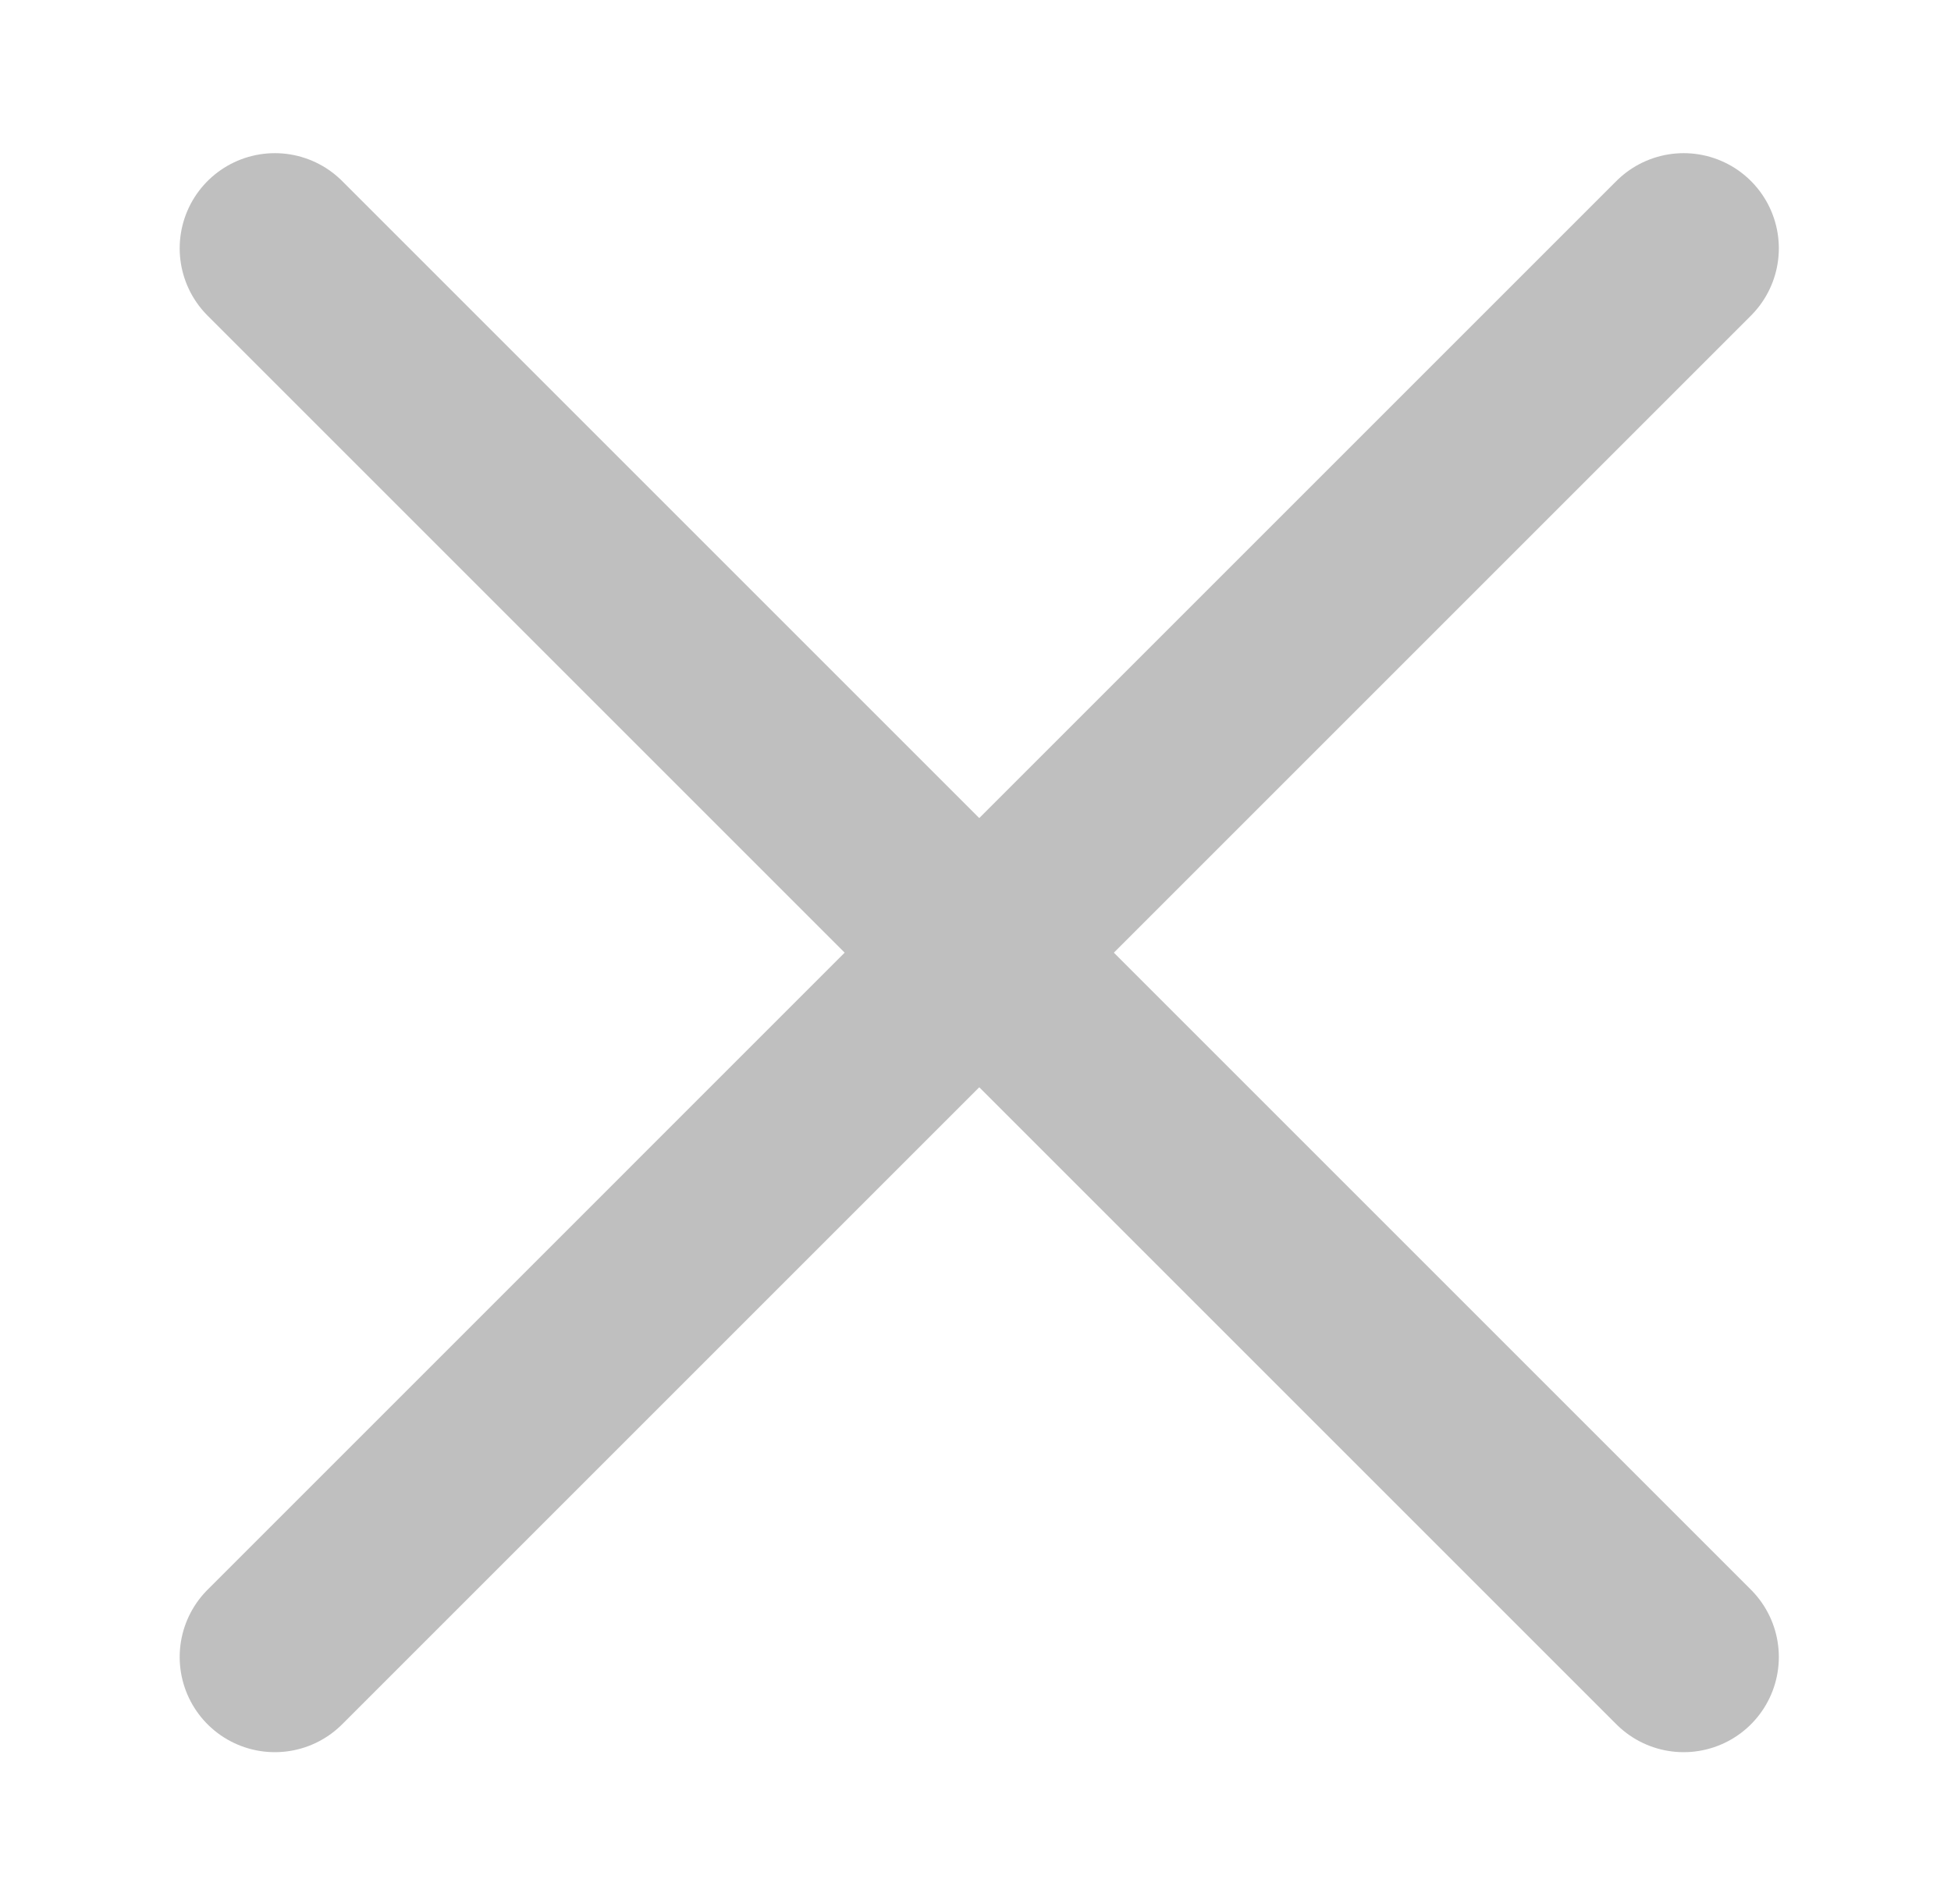
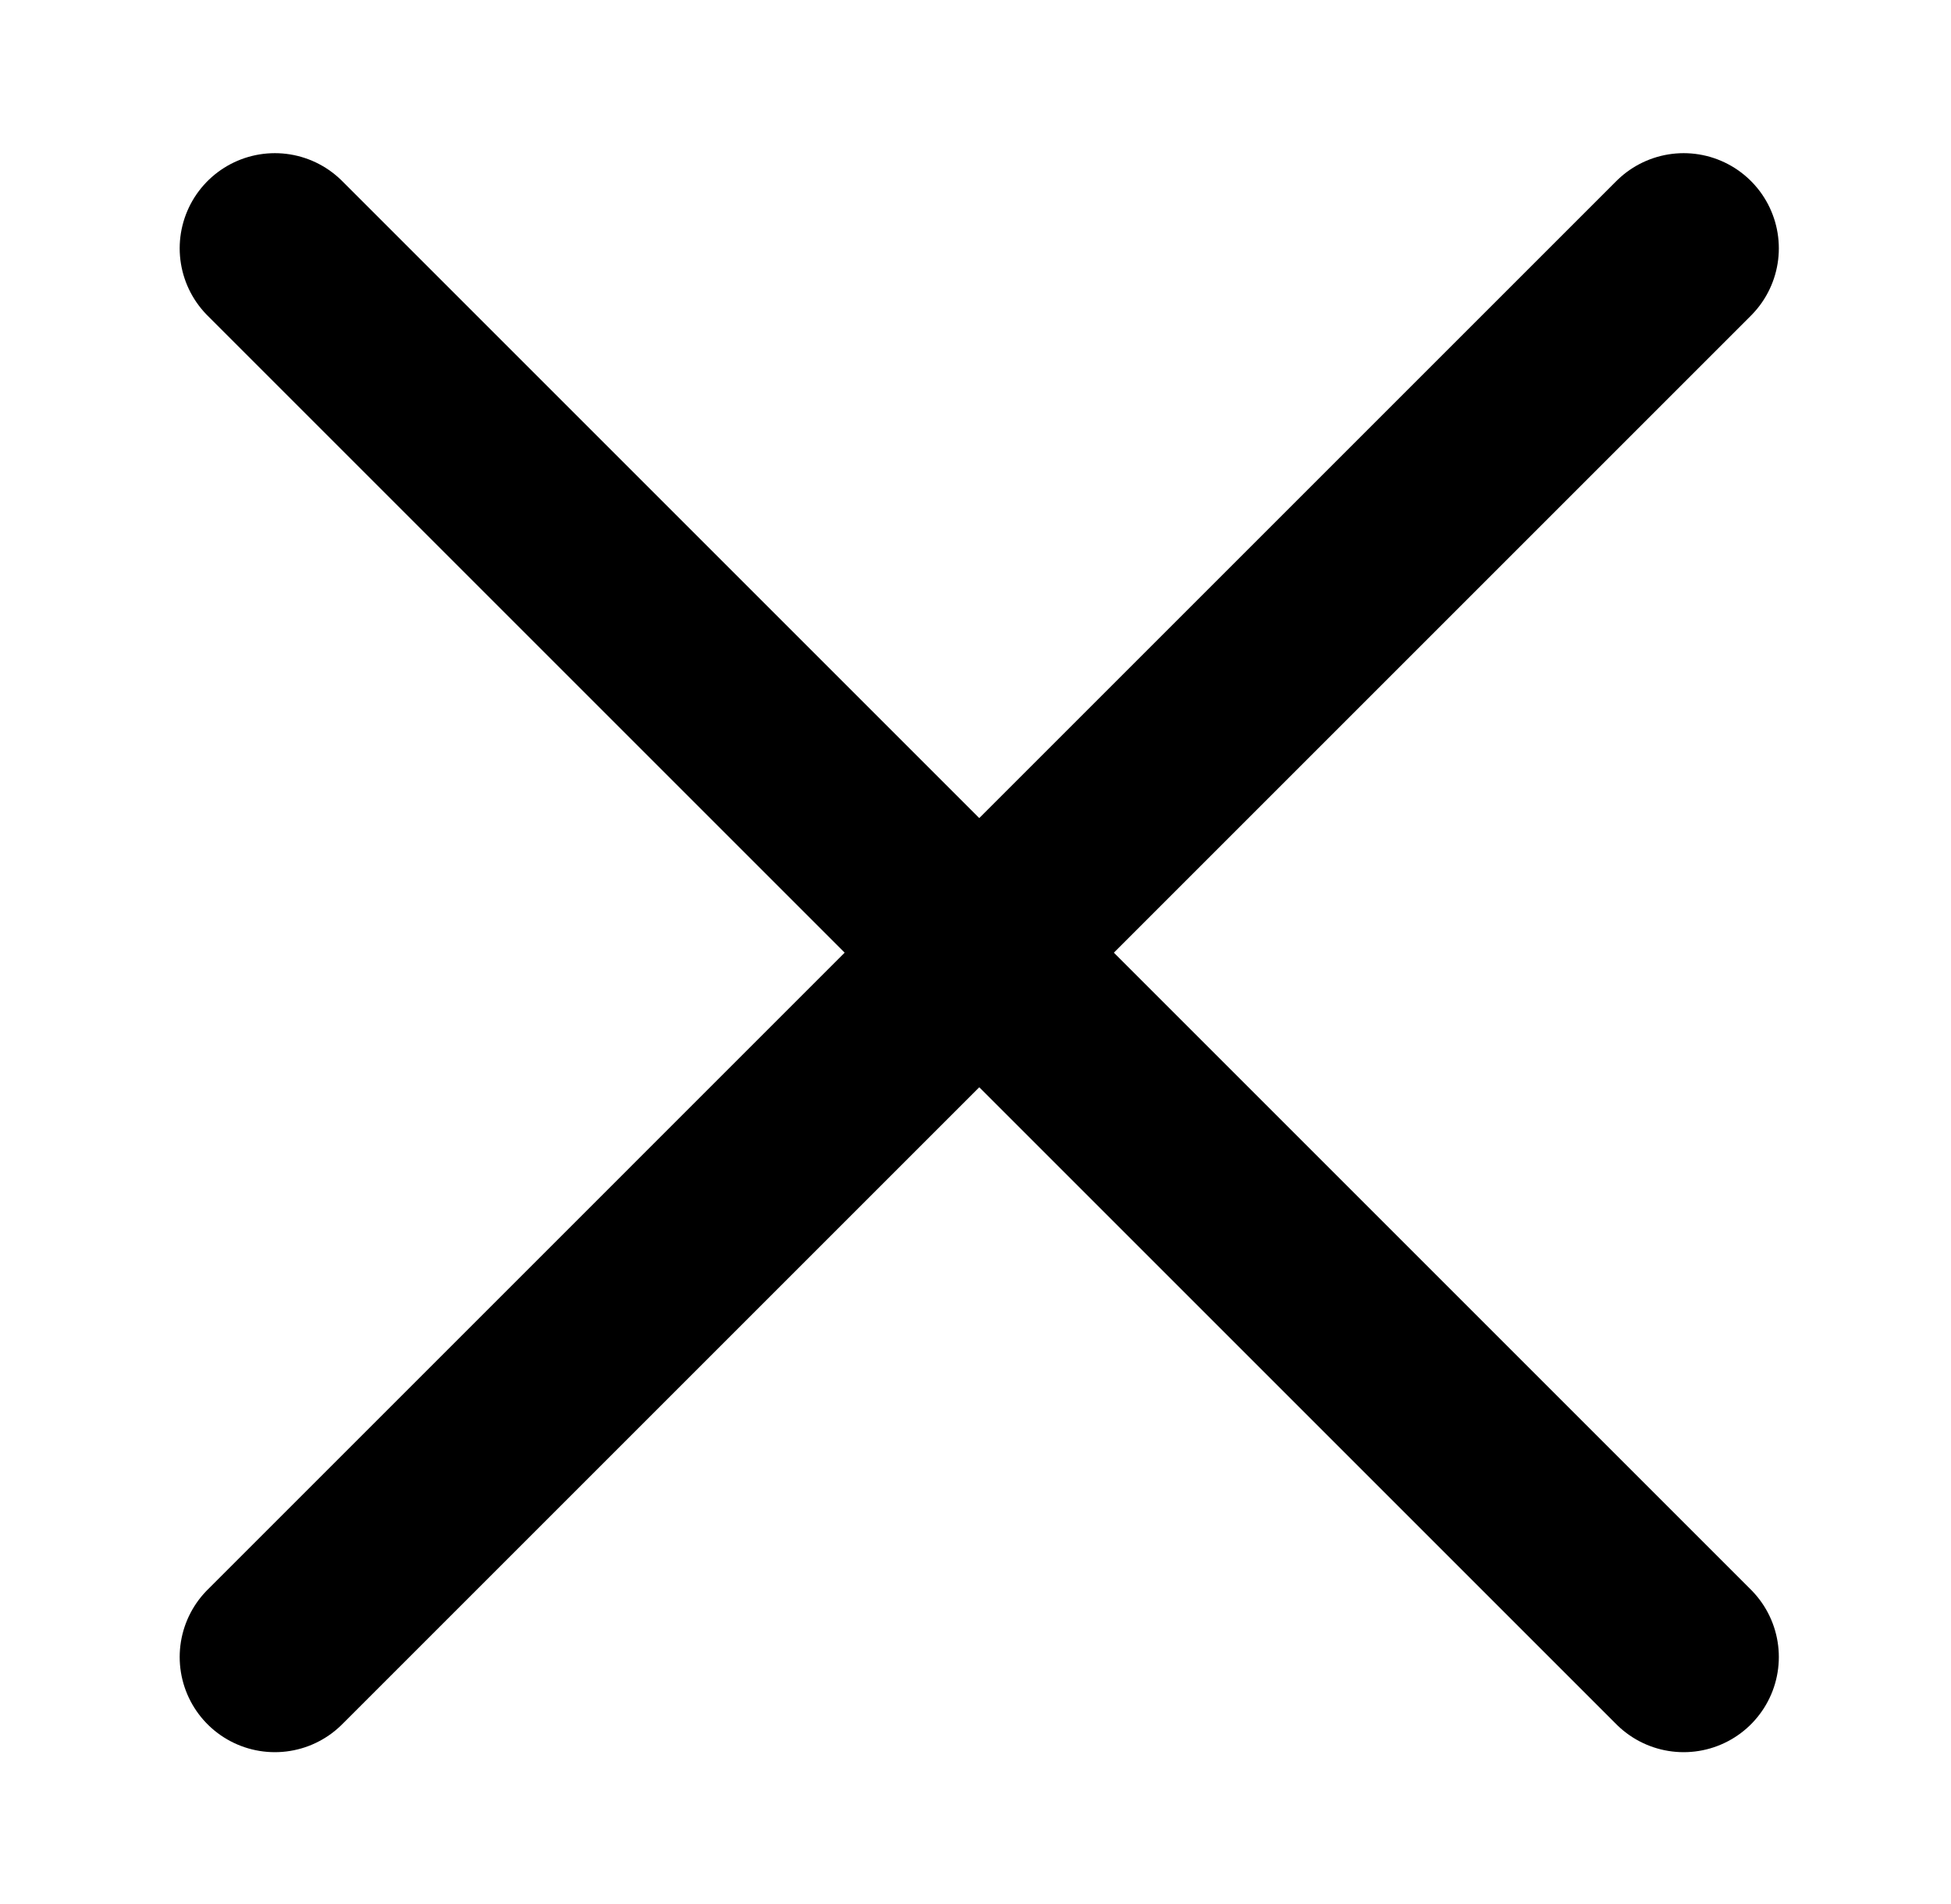
<svg xmlns="http://www.w3.org/2000/svg" width="41" height="40" viewBox="0 0 41 40" fill="none">
-   <path d="M35.382 5.219L5.776 34.825" stroke="#BFBFBF" stroke-width="4" stroke-linecap="round" stroke-linejoin="round" />
-   <path d="M5.776 5.219L35.382 34.825" stroke="#BFBFBF" stroke-width="4" stroke-linecap="round" stroke-linejoin="round" />
+   <path d="M35.382 5.219L5.776 34.825" stroke="currentColor" stroke-width="4" stroke-linecap="round" stroke-linejoin="round" />
+   <path d="M5.776 5.219L35.382 34.825" stroke="currentColor" stroke-width="4" stroke-linecap="round" stroke-linejoin="round" />
</svg>
